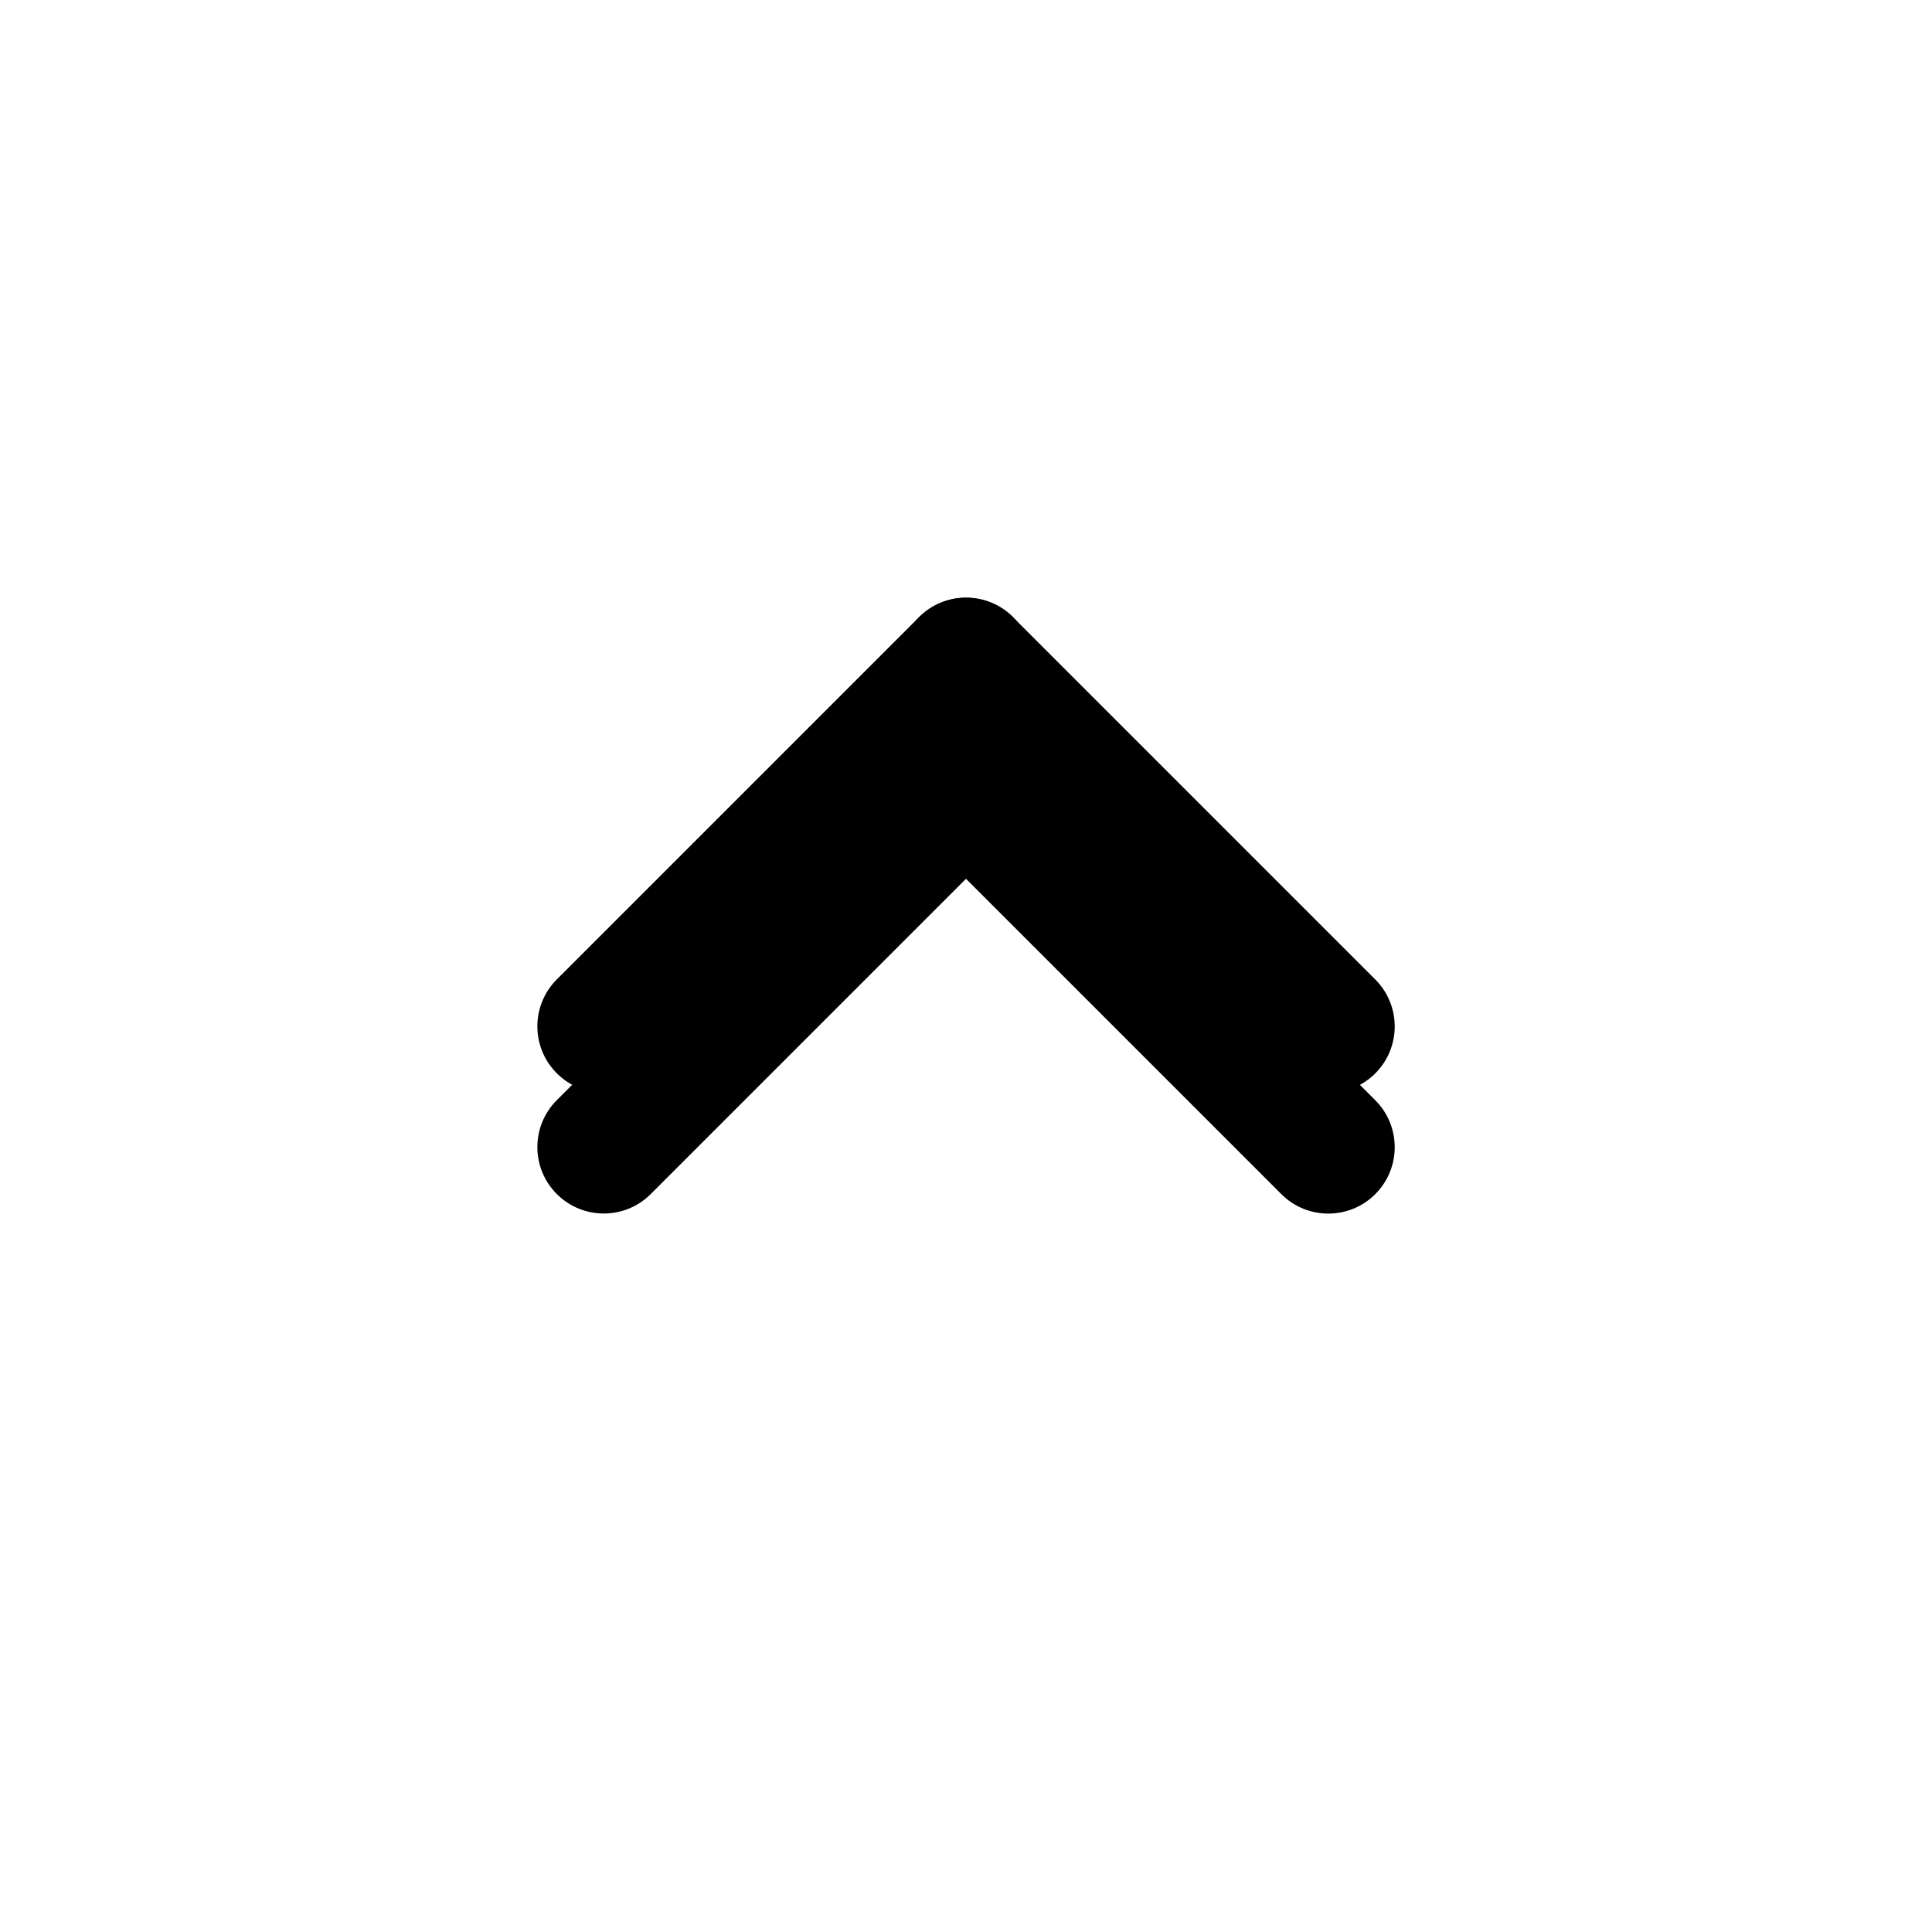
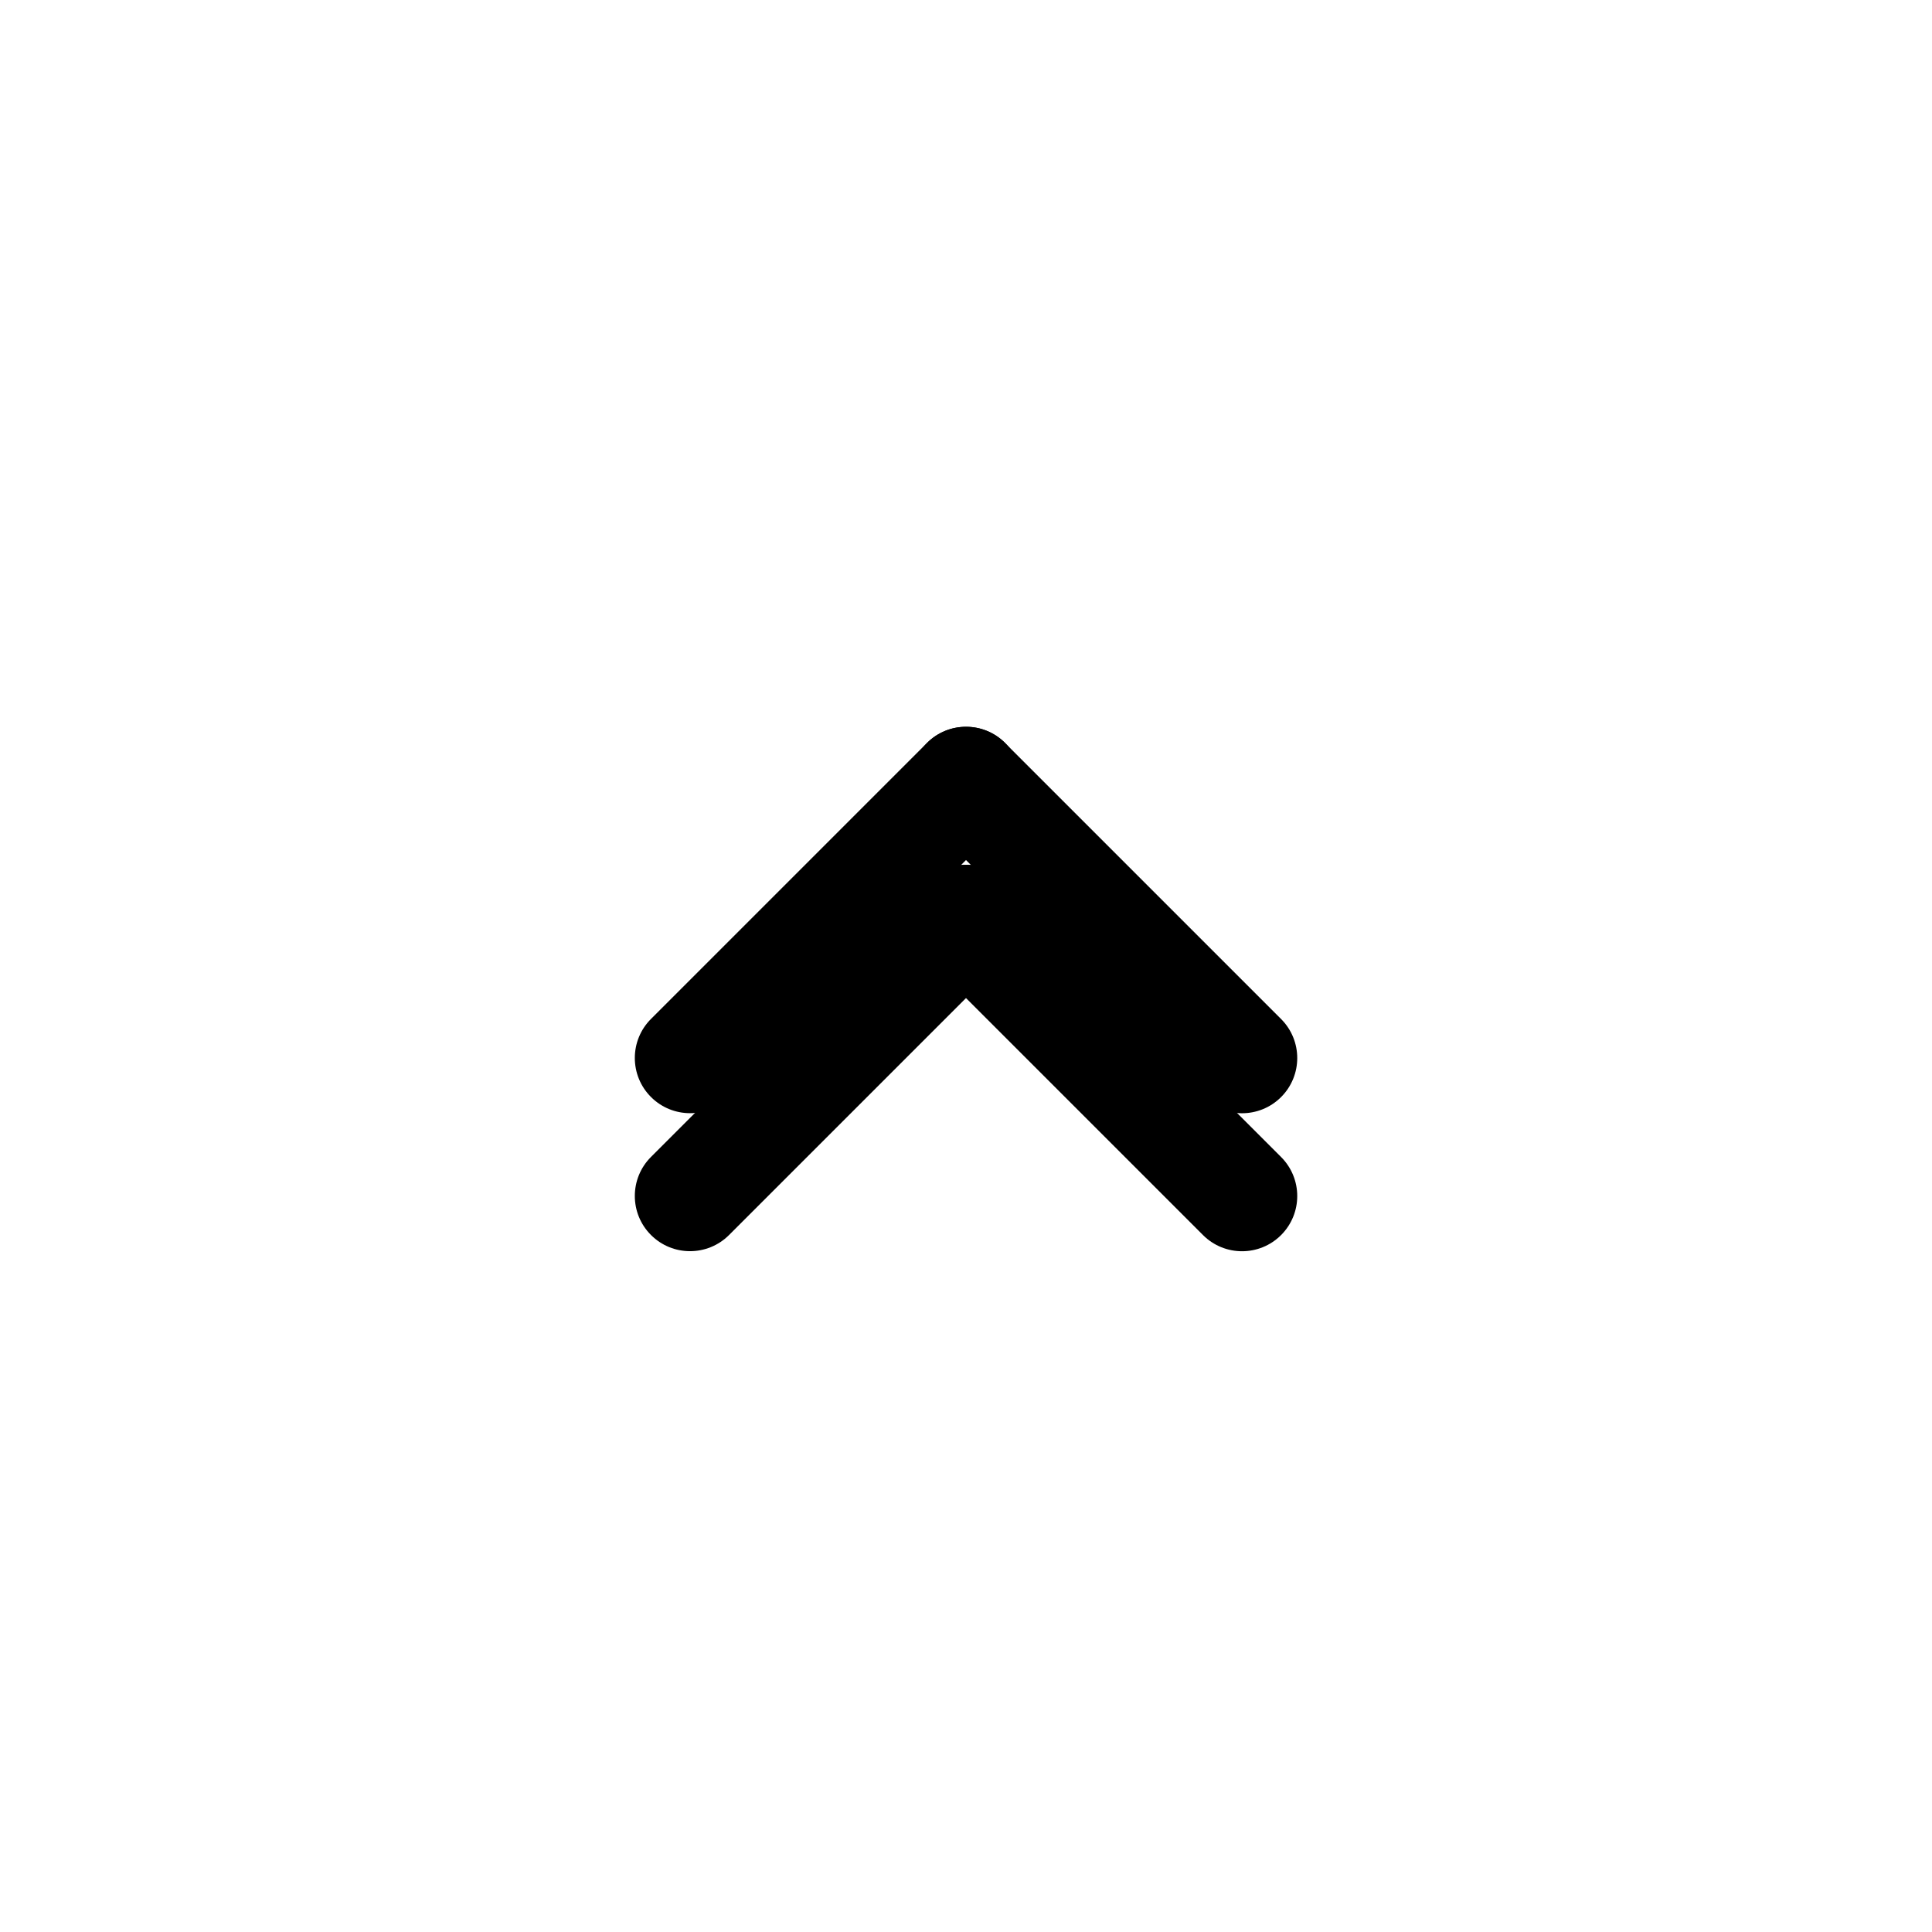
- <svg xmlns="http://www.w3.org/2000/svg" width="16" height="16" viewBox="0 0 16 16">
-   <g class="warning">
-     <rect x="3.829" y="7.450" width="5.343" height="1.100" rx="0.550" transform="rotate(-45.000 6.500 8.000)" />
-     <rect x="6.829" y="7.450" width="5.343" height="1.100" rx="0.550" transform="rotate(45.000 9.500 8.000)" />
-   </g>
-   <g>
-     <rect x="3.829" y="6.450" width="5.343" height="1.100" rx="0.550" transform="rotate(-45.000 6.500 7.000)" />
-     <rect x="6.829" y="6.450" width="5.343" height="1.100" rx="0.550" transform="rotate(45.000 9.500 7.000)" />
-   </g>
+ <svg xmlns="http://www.w3.org/2000/svg" width="21" height="21" viewBox="0 0 21 21">
+   <rect x="6.279" y="10.900" width="5.443" height="1.200" rx="0.600" class="warning" transform="rotate(-45.000 9.000 11.500)" />
+   <rect x="9.279" y="10.900" width="5.443" height="1.200" rx="0.600" class="warning" transform="rotate(45.000 12.000 11.500)" />
+   <rect x="6.279" y="9.400" width="5.443" height="1.200" rx="0.600" transform="rotate(-45.000 9.000 10.000)" />
+   <rect x="9.279" y="9.400" width="5.443" height="1.200" rx="0.600" transform="rotate(45.000 12.000 10.000)" />
</svg>
